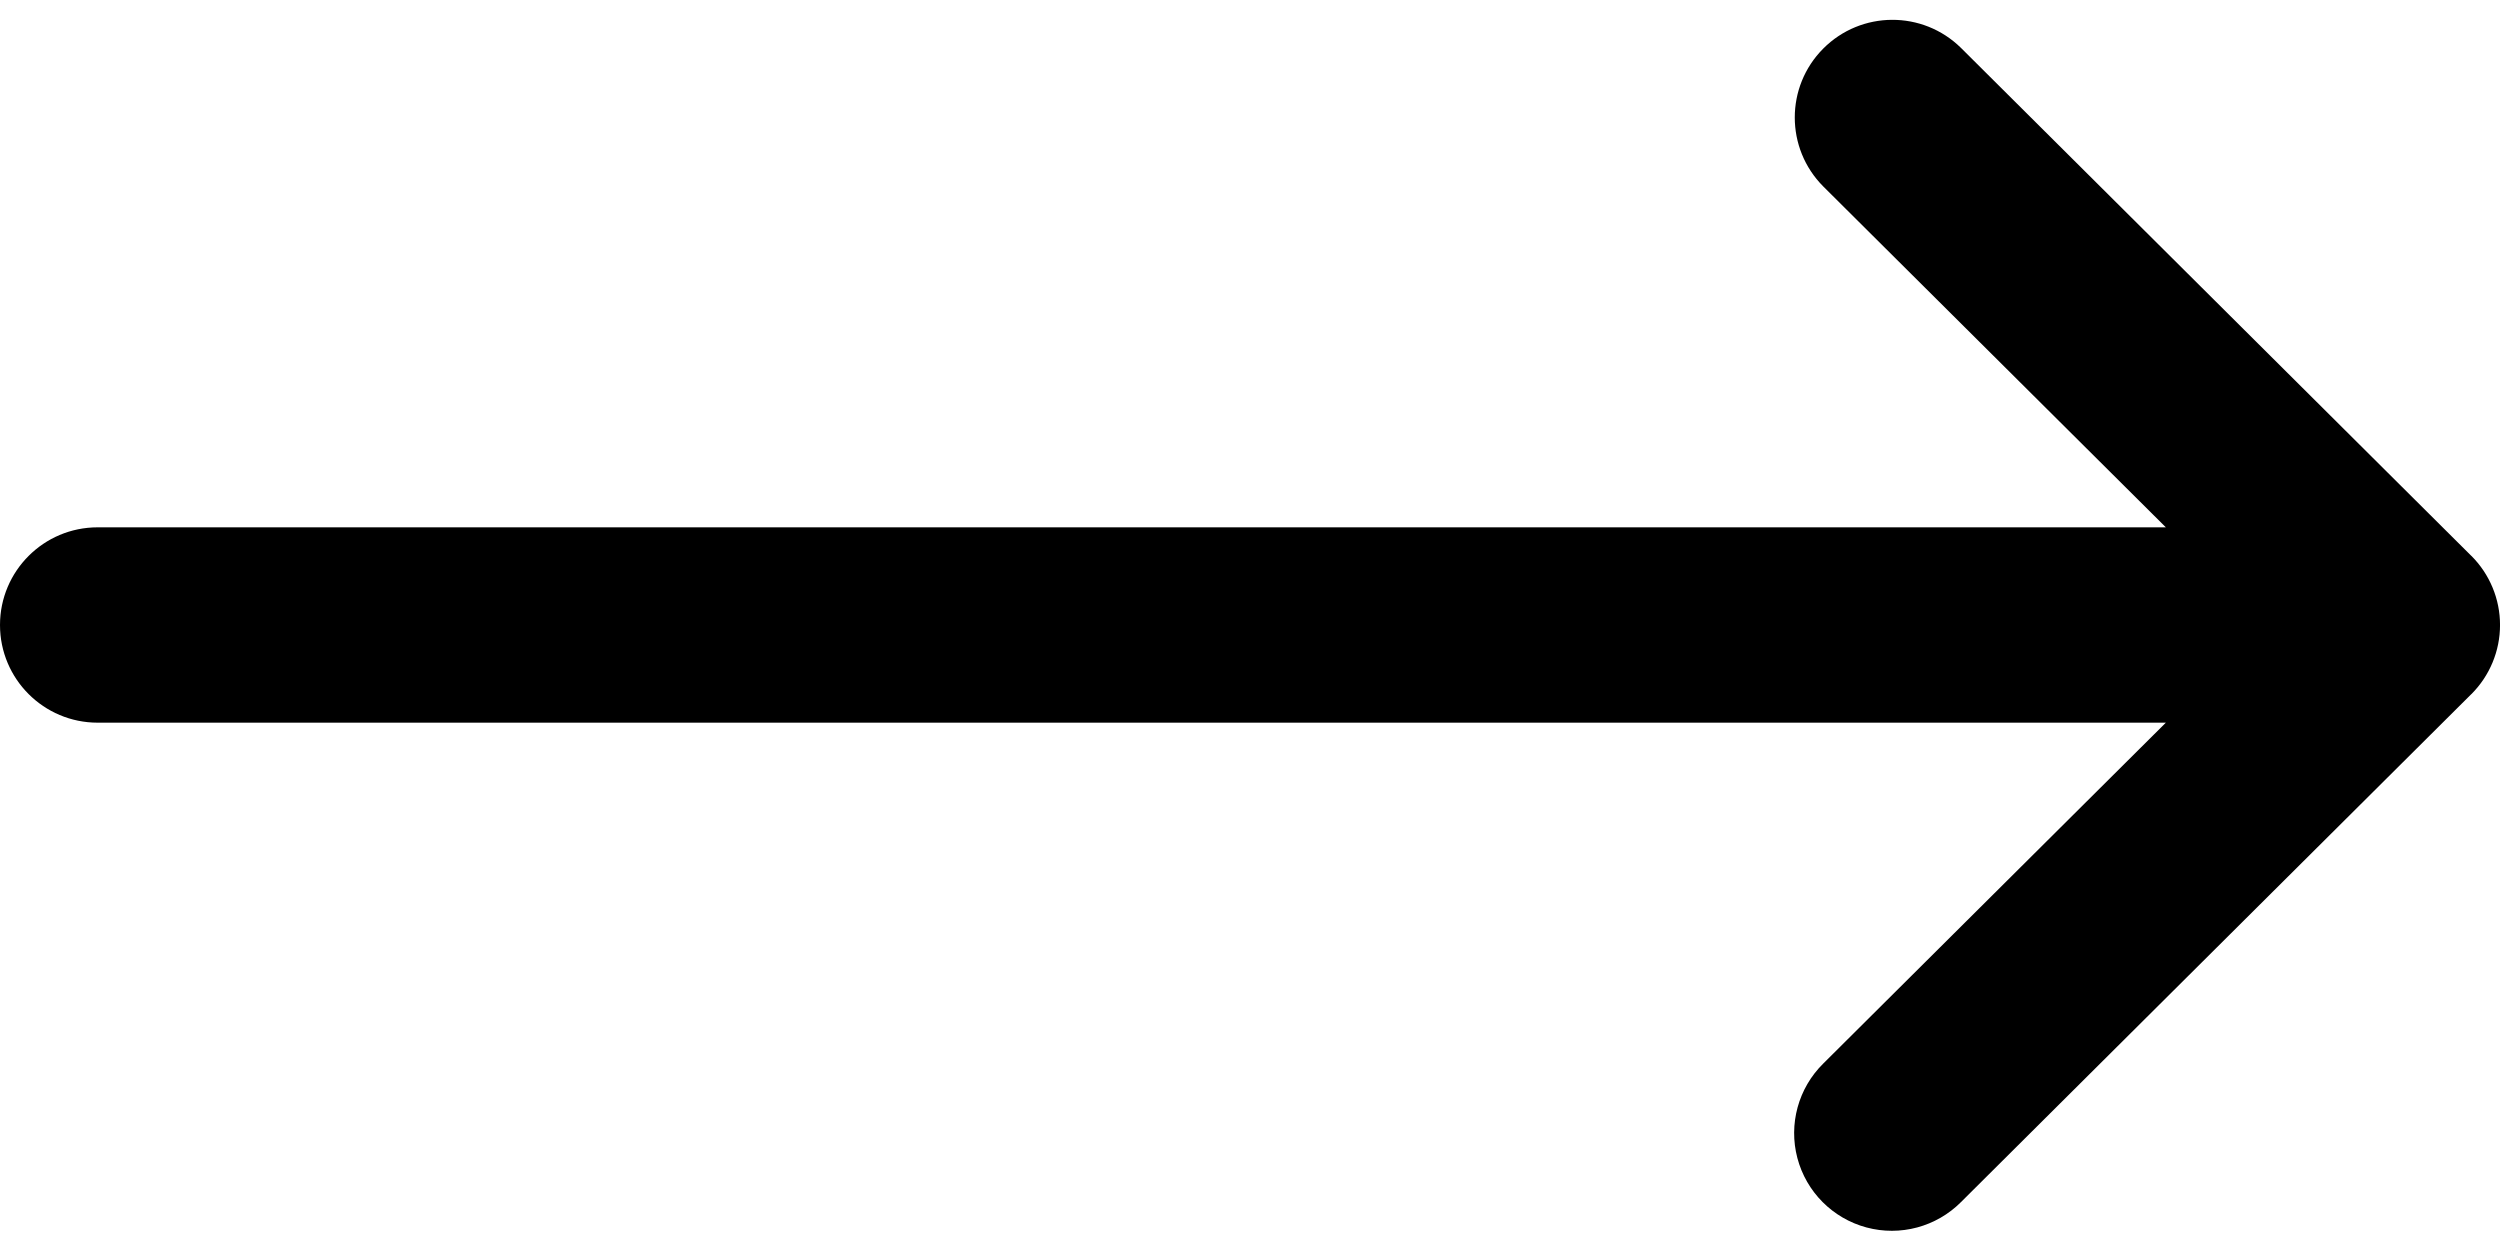
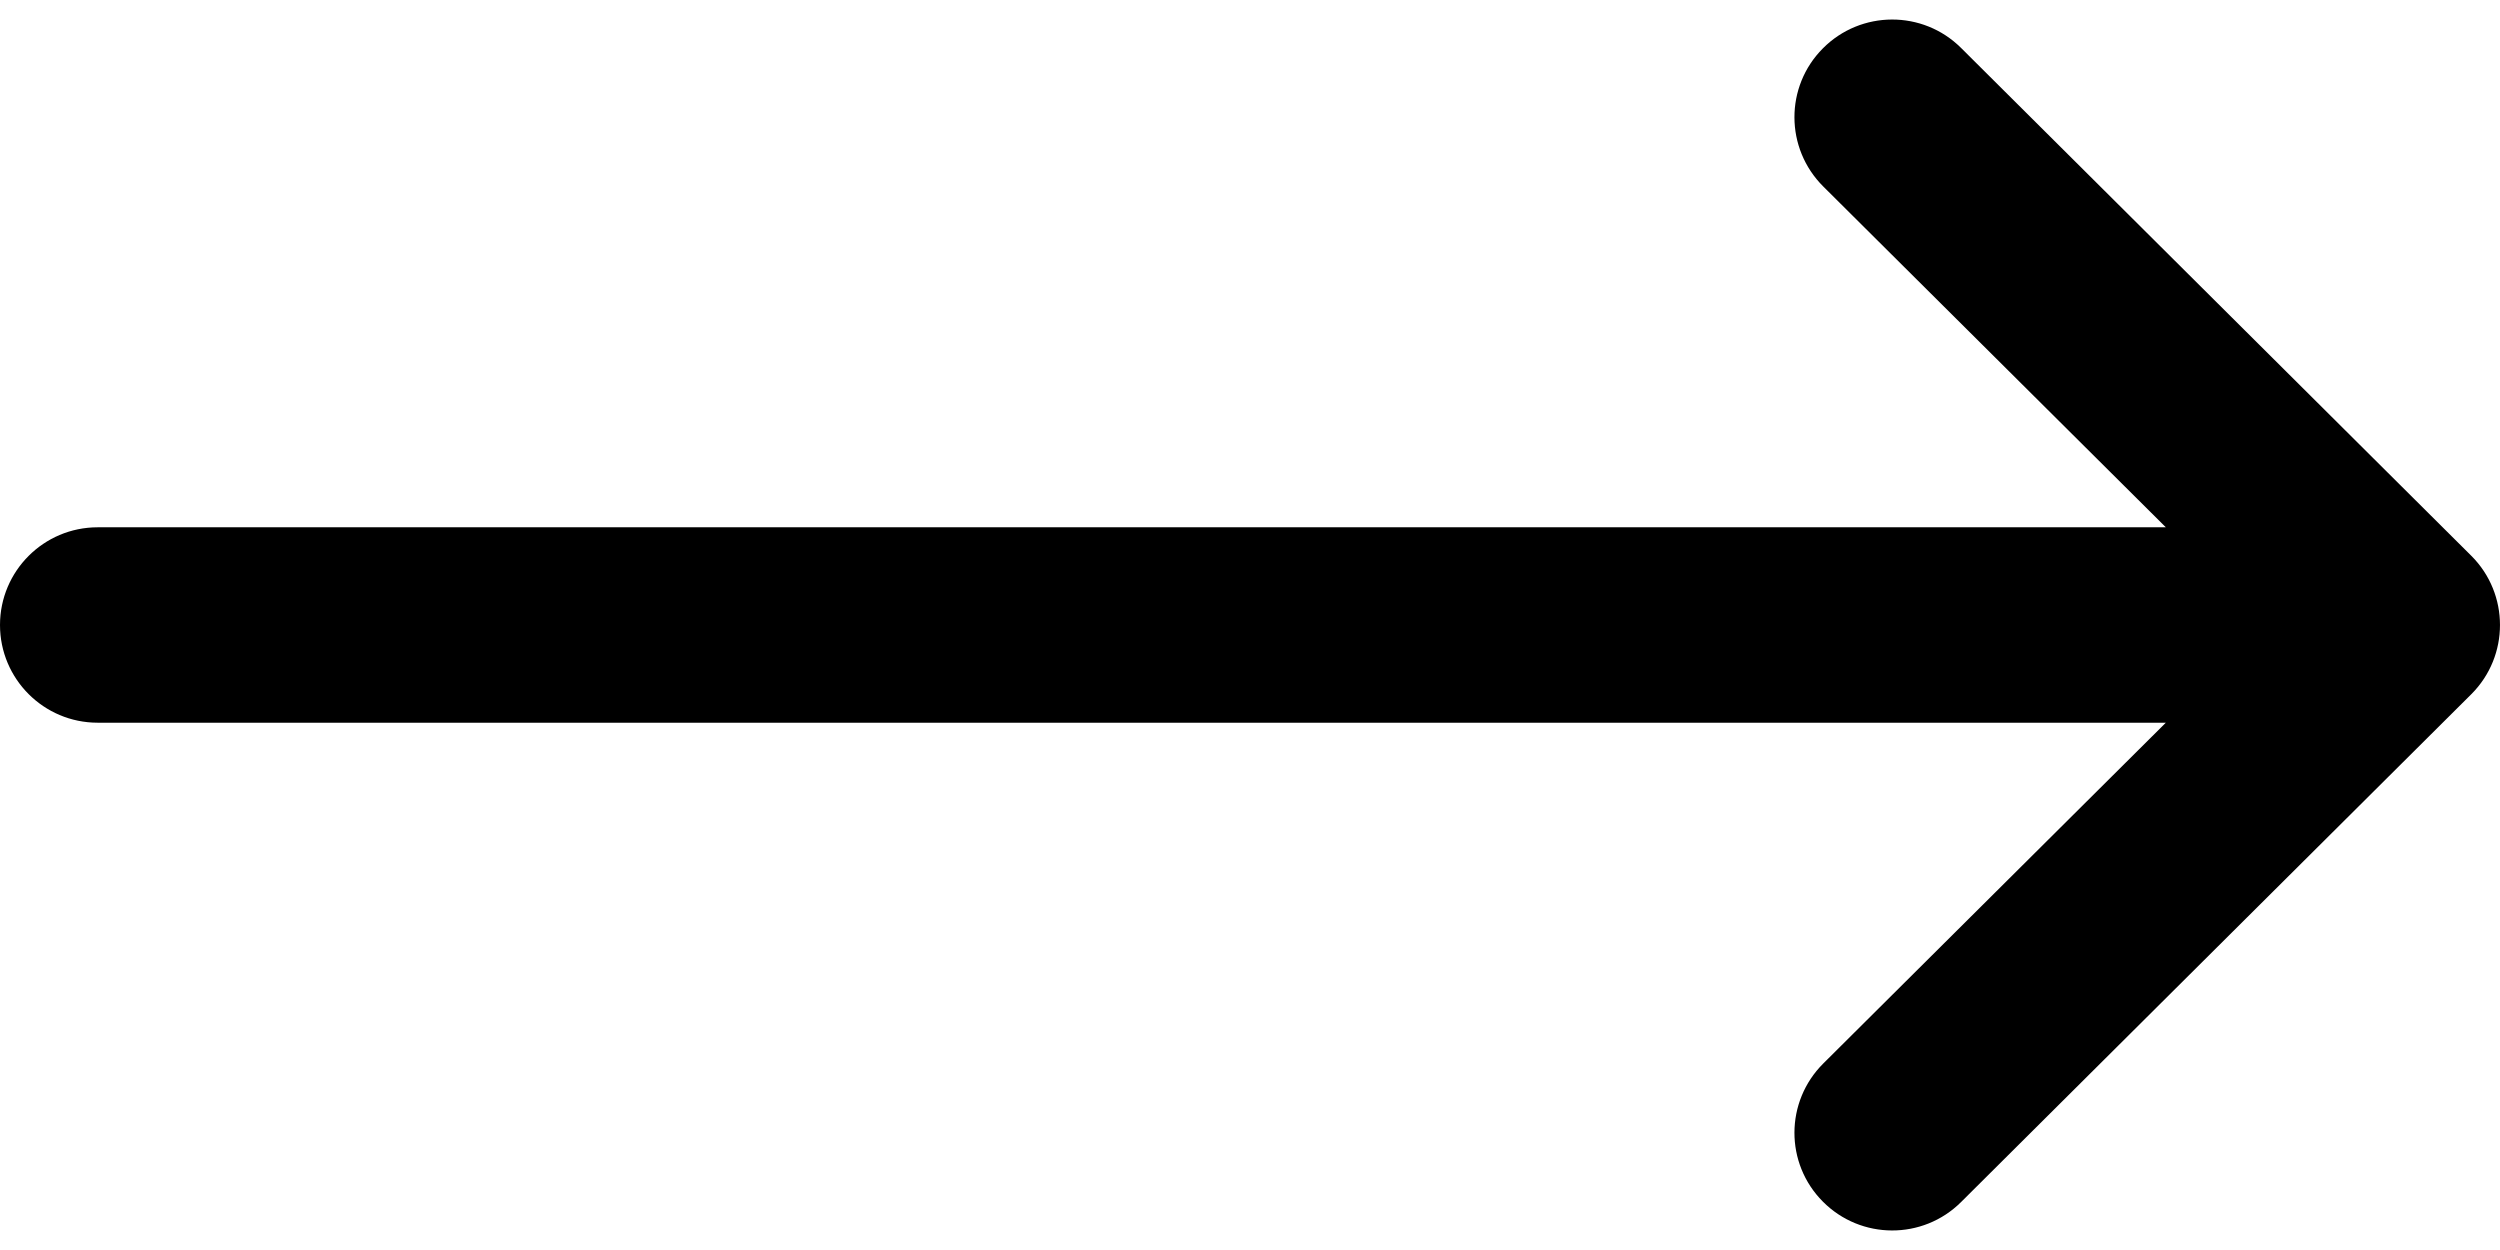
- <svg xmlns="http://www.w3.org/2000/svg" viewBox="0 0 44 22" fill="none">
-   <path d="m43.496 9.783-.002-.001-8.98-8.938a1.719 1.719 0 0 0-2.425 2.437l6.03 6h-36.4a1.719 1.719 0 1 0 0 3.438h36.4l-6.03 6a1.719 1.719 0 1 0 2.425 2.437l8.98-8.938.002-.001a1.72 1.72 0 0 0 0-2.434Z" fill="currentColor" />
+ <svg xmlns="http://www.w3.org/2000/svg" width="24" height="12" viewBox="0 0 24 12" fill="none">
+   <path d="M23.725 5.336C23.725 5.336 23.724 5.336 23.724 5.335L18.826 0.46C18.459 0.095 17.865 0.097 17.5 0.464C17.134 0.831 17.136 1.424 17.503 1.79L20.792 5.062H0.938C0.42 5.062 0 5.482 0 6C0 6.518 0.42 6.938 0.938 6.938H20.792L17.503 10.21C17.136 10.576 17.134 11.169 17.5 11.536C17.865 11.903 18.459 11.905 18.826 11.54L23.724 6.665C23.724 6.664 23.725 6.664 23.725 6.664C24.092 6.297 24.091 5.702 23.725 5.336Z" fill="currentColor" />
</svg>
